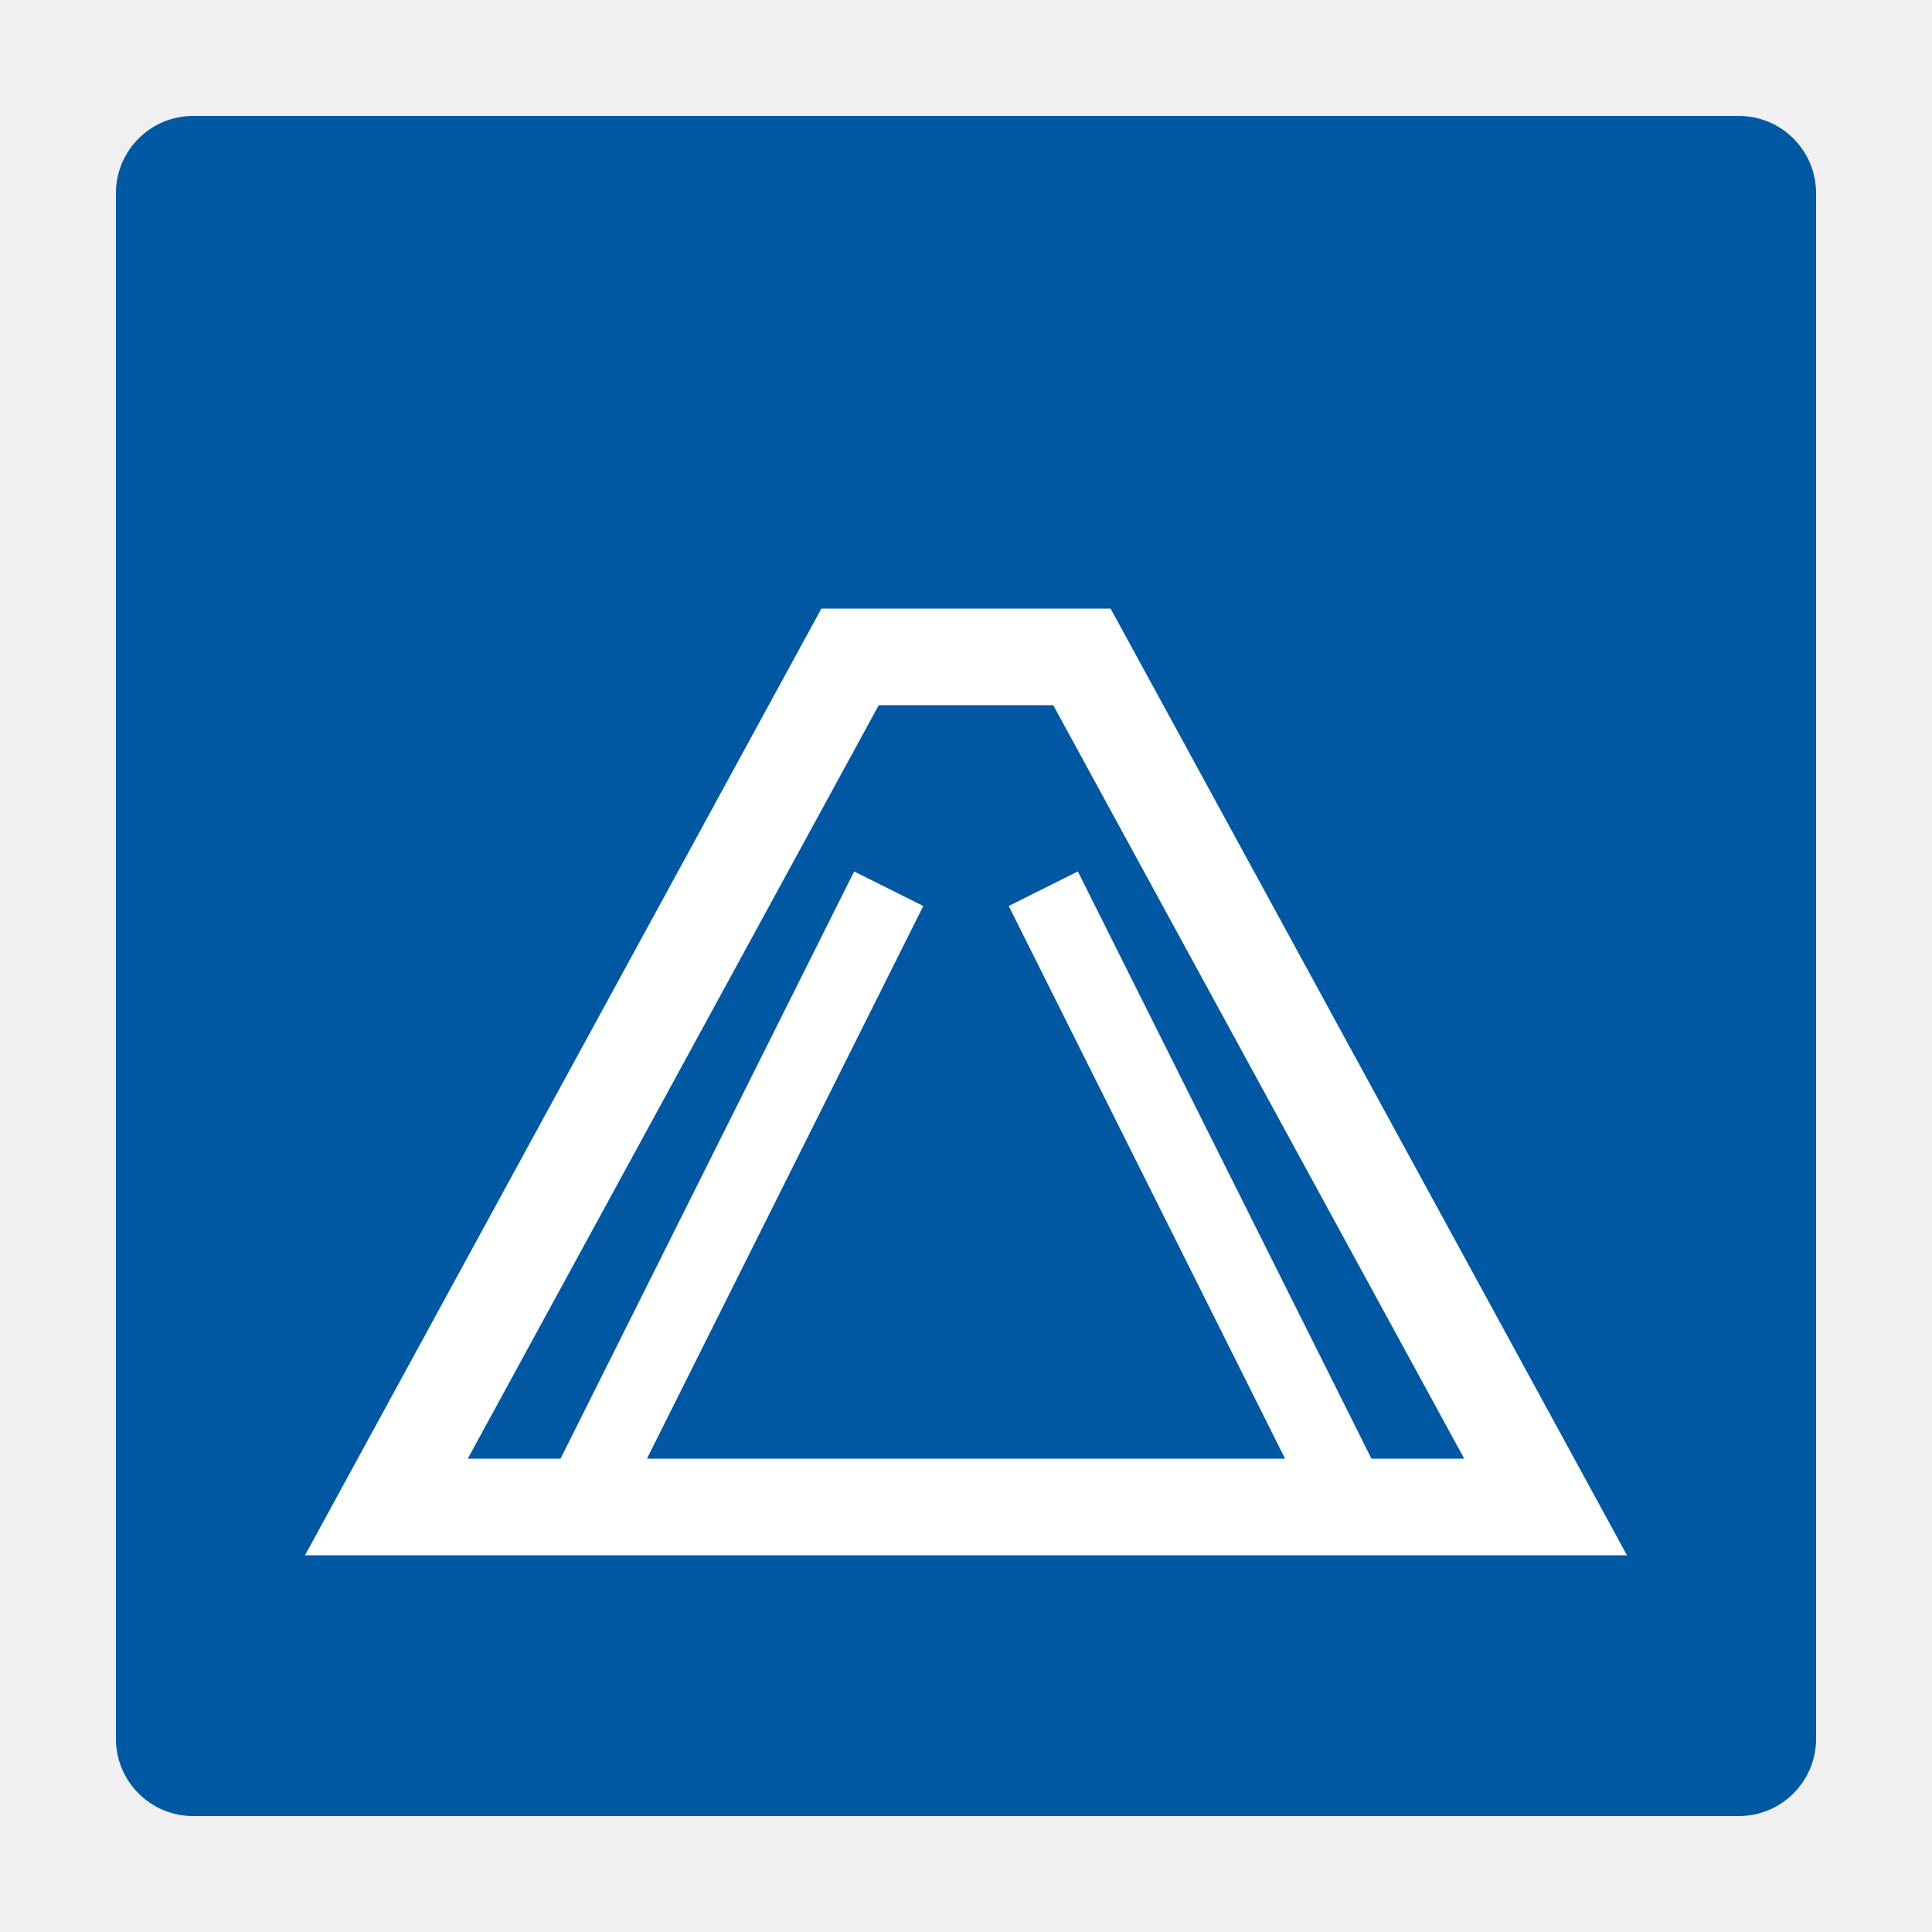
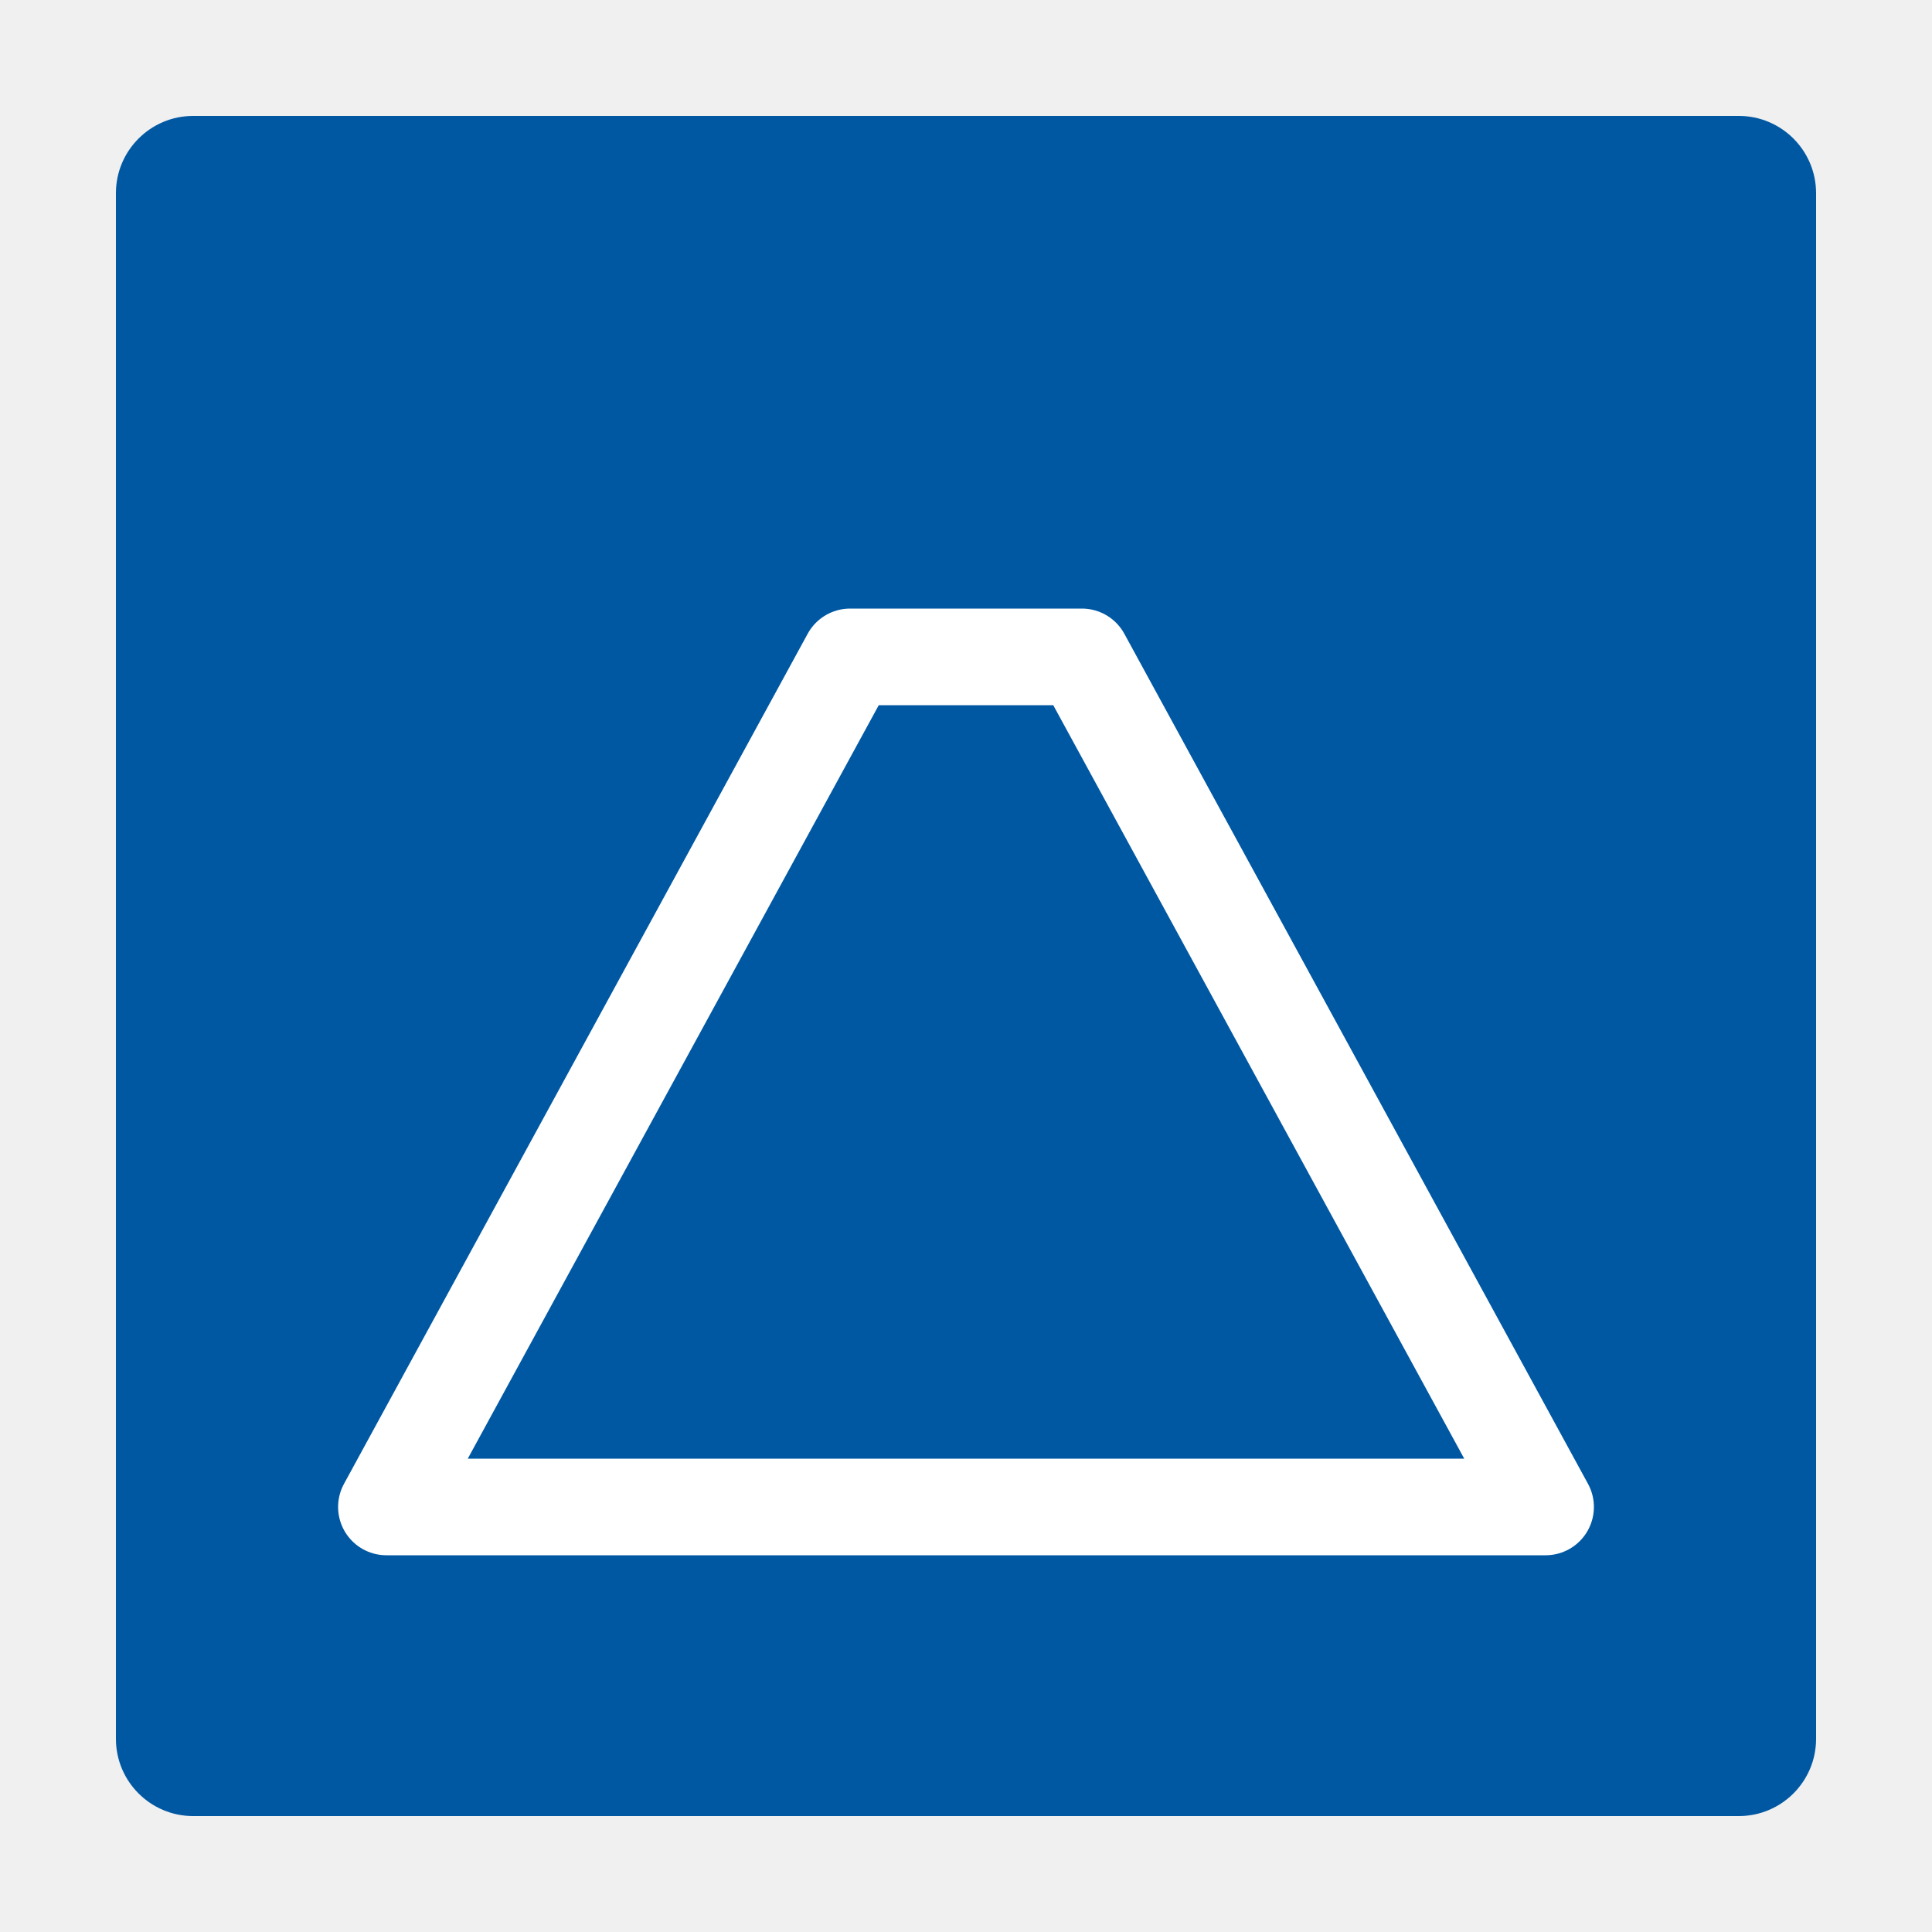
<svg xmlns="http://www.w3.org/2000/svg" viewBox="0 0 100 100" role="img">
  <rect x="6" y="6" width="88" height="88" rx="4" fill="#0058a3" />
-   <path d="M20 78 L44 34 L56 34 L80 78 Z" fill="none" stroke="#fff" stroke-width="5" />
-   <line x1="30" y1="78" x2="46" y2="46" stroke="#fff" stroke-width="4" />
-   <line x1="70" y1="78" x2="54" y2="46" stroke="#fff" stroke-width="4" />
+   <path d="M20 78 L44 34 L56 34 L80 78 Z" fill="none" stroke="#fff" stroke-width="5" stroke-linejoin="round" />
</svg>
